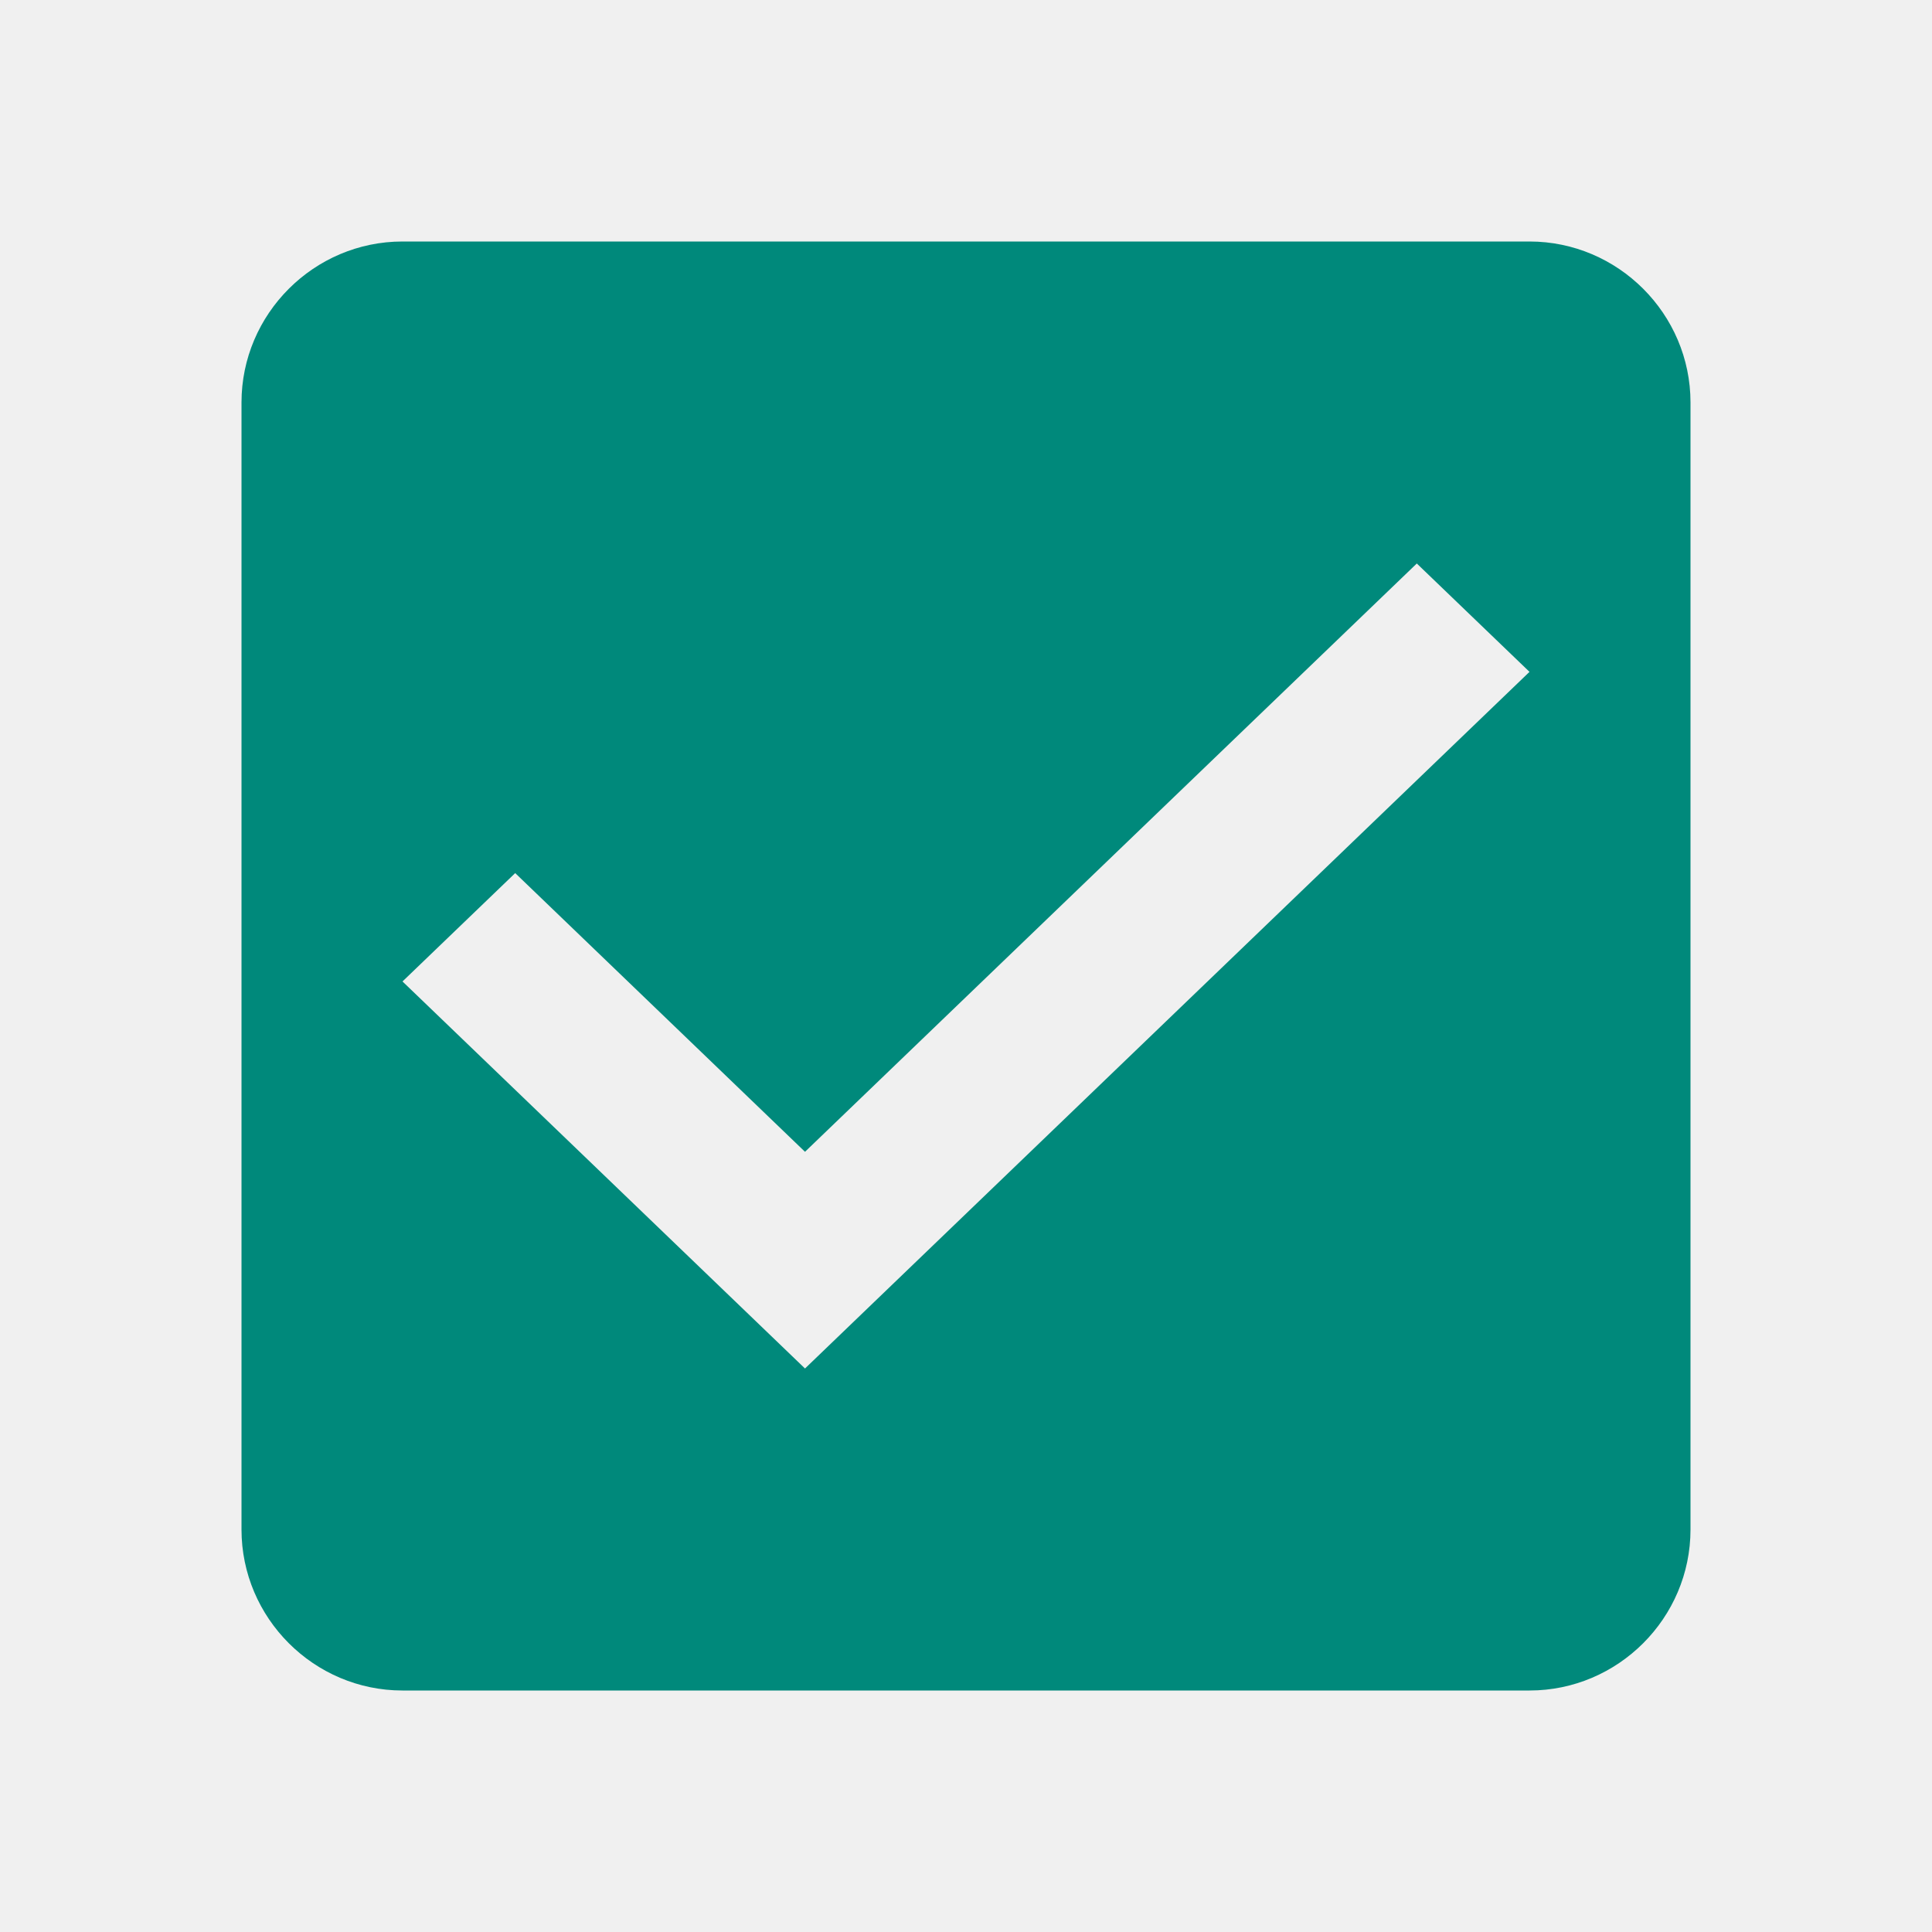
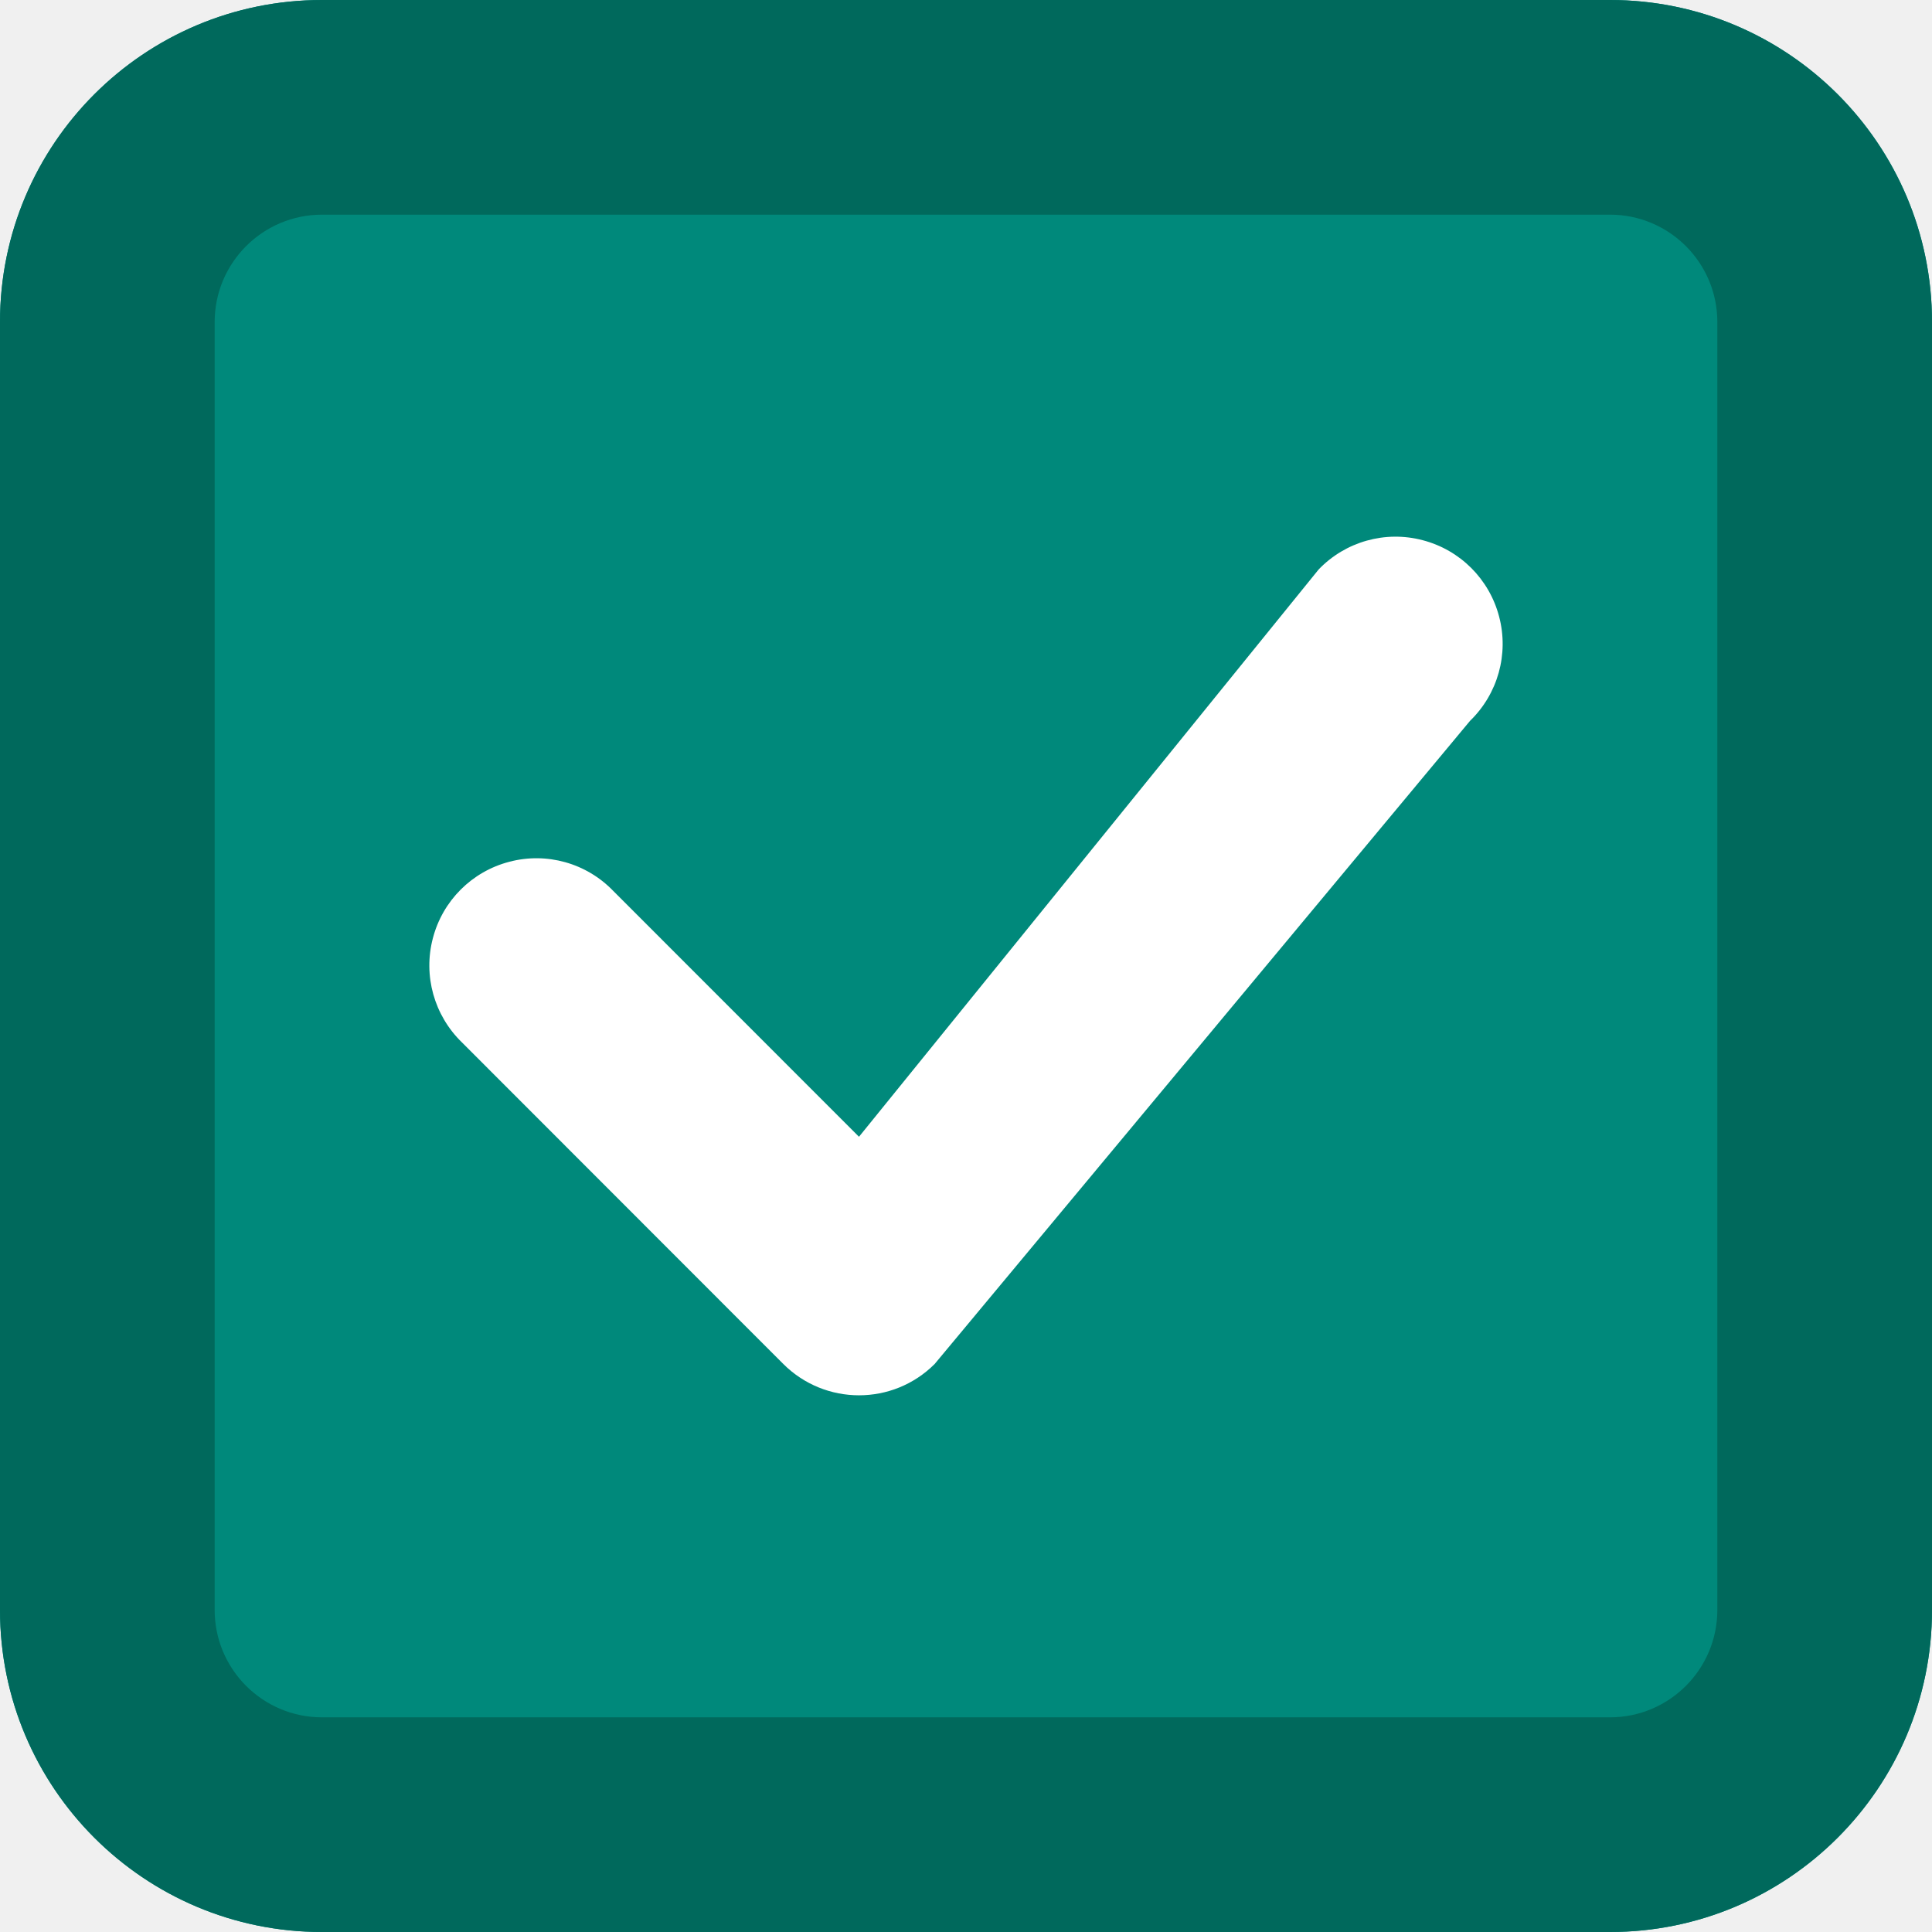
- <svg xmlns="http://www.w3.org/2000/svg" width="24px" height="24px" viewBox="0 0 24 24" version="1.1">
+ <svg xmlns="http://www.w3.org/2000/svg" width="18px" height="18px" viewBox="0 0 18 18" version="1.1">
  <g id="checkbox-regular-checked" stroke="none" stroke-width="1" fill="none" fill-rule="evenodd">
-     <path d="M19,3 L5,3 C3.9,3 3,3.9 3,5 L3,19 C3,20.1 3.9,21 5,21 L19,21 C20.1,21 21,20.1 21,19 L21,5 C21,3.9 20.1,3 19,3 L19,3 Z M10,17 L5,12.192 L6.4,10.846 L10,14.308 L17.6,7 L19,8.346 L10,17 L10,17 Z" id="checkbox" fill="#00897B" />
+     <rect id="checkbox-fill" fill="#00897B" x="0" y="0" width="18" height="18" rx="3" />
+     <path d="M3,0 L15,0 C16.657,0 18,1.343 18,3 L18,15 C18,16.657 16.657,18 15,18 L3,18 C1.343,18 0,16.657 0,15 L0,3 C0,1.343 1.343,0 3,0 Z M3,2 C2.448,2 2,2.448 2,3 L2,15 C2,15.552 2.448,16 3,16 L15,16 C15.552,16 16,15.552 16,15 L16,3 C16,2.448 15.552,2 15,2 L3,2 Z" id="checkbox-border" fill="#00695C" fill-rule="nonzero" />
+     <path d="M4.745,8.029 C4.396,8.12 4.124,8.392 4.033,8.741 C3.941,9.09 4.045,9.461 4.304,9.712 L7.298,12.708 C7.688,13.097 8.319,13.097 8.708,12.708 L13.696,6.716 C13.955,6.465 14.059,6.094 13.967,5.745 C13.876,5.396 13.604,5.124 13.255,5.033 C12.907,4.941 12.536,5.045 12.286,5.305 L8.003,10.591 L5.714,8.301 C5.464,8.041 5.093,7.937 4.745,8.029 Z" id="check" fill="#FFFFFF" fill-rule="nonzero" />
  </g>
</svg>
